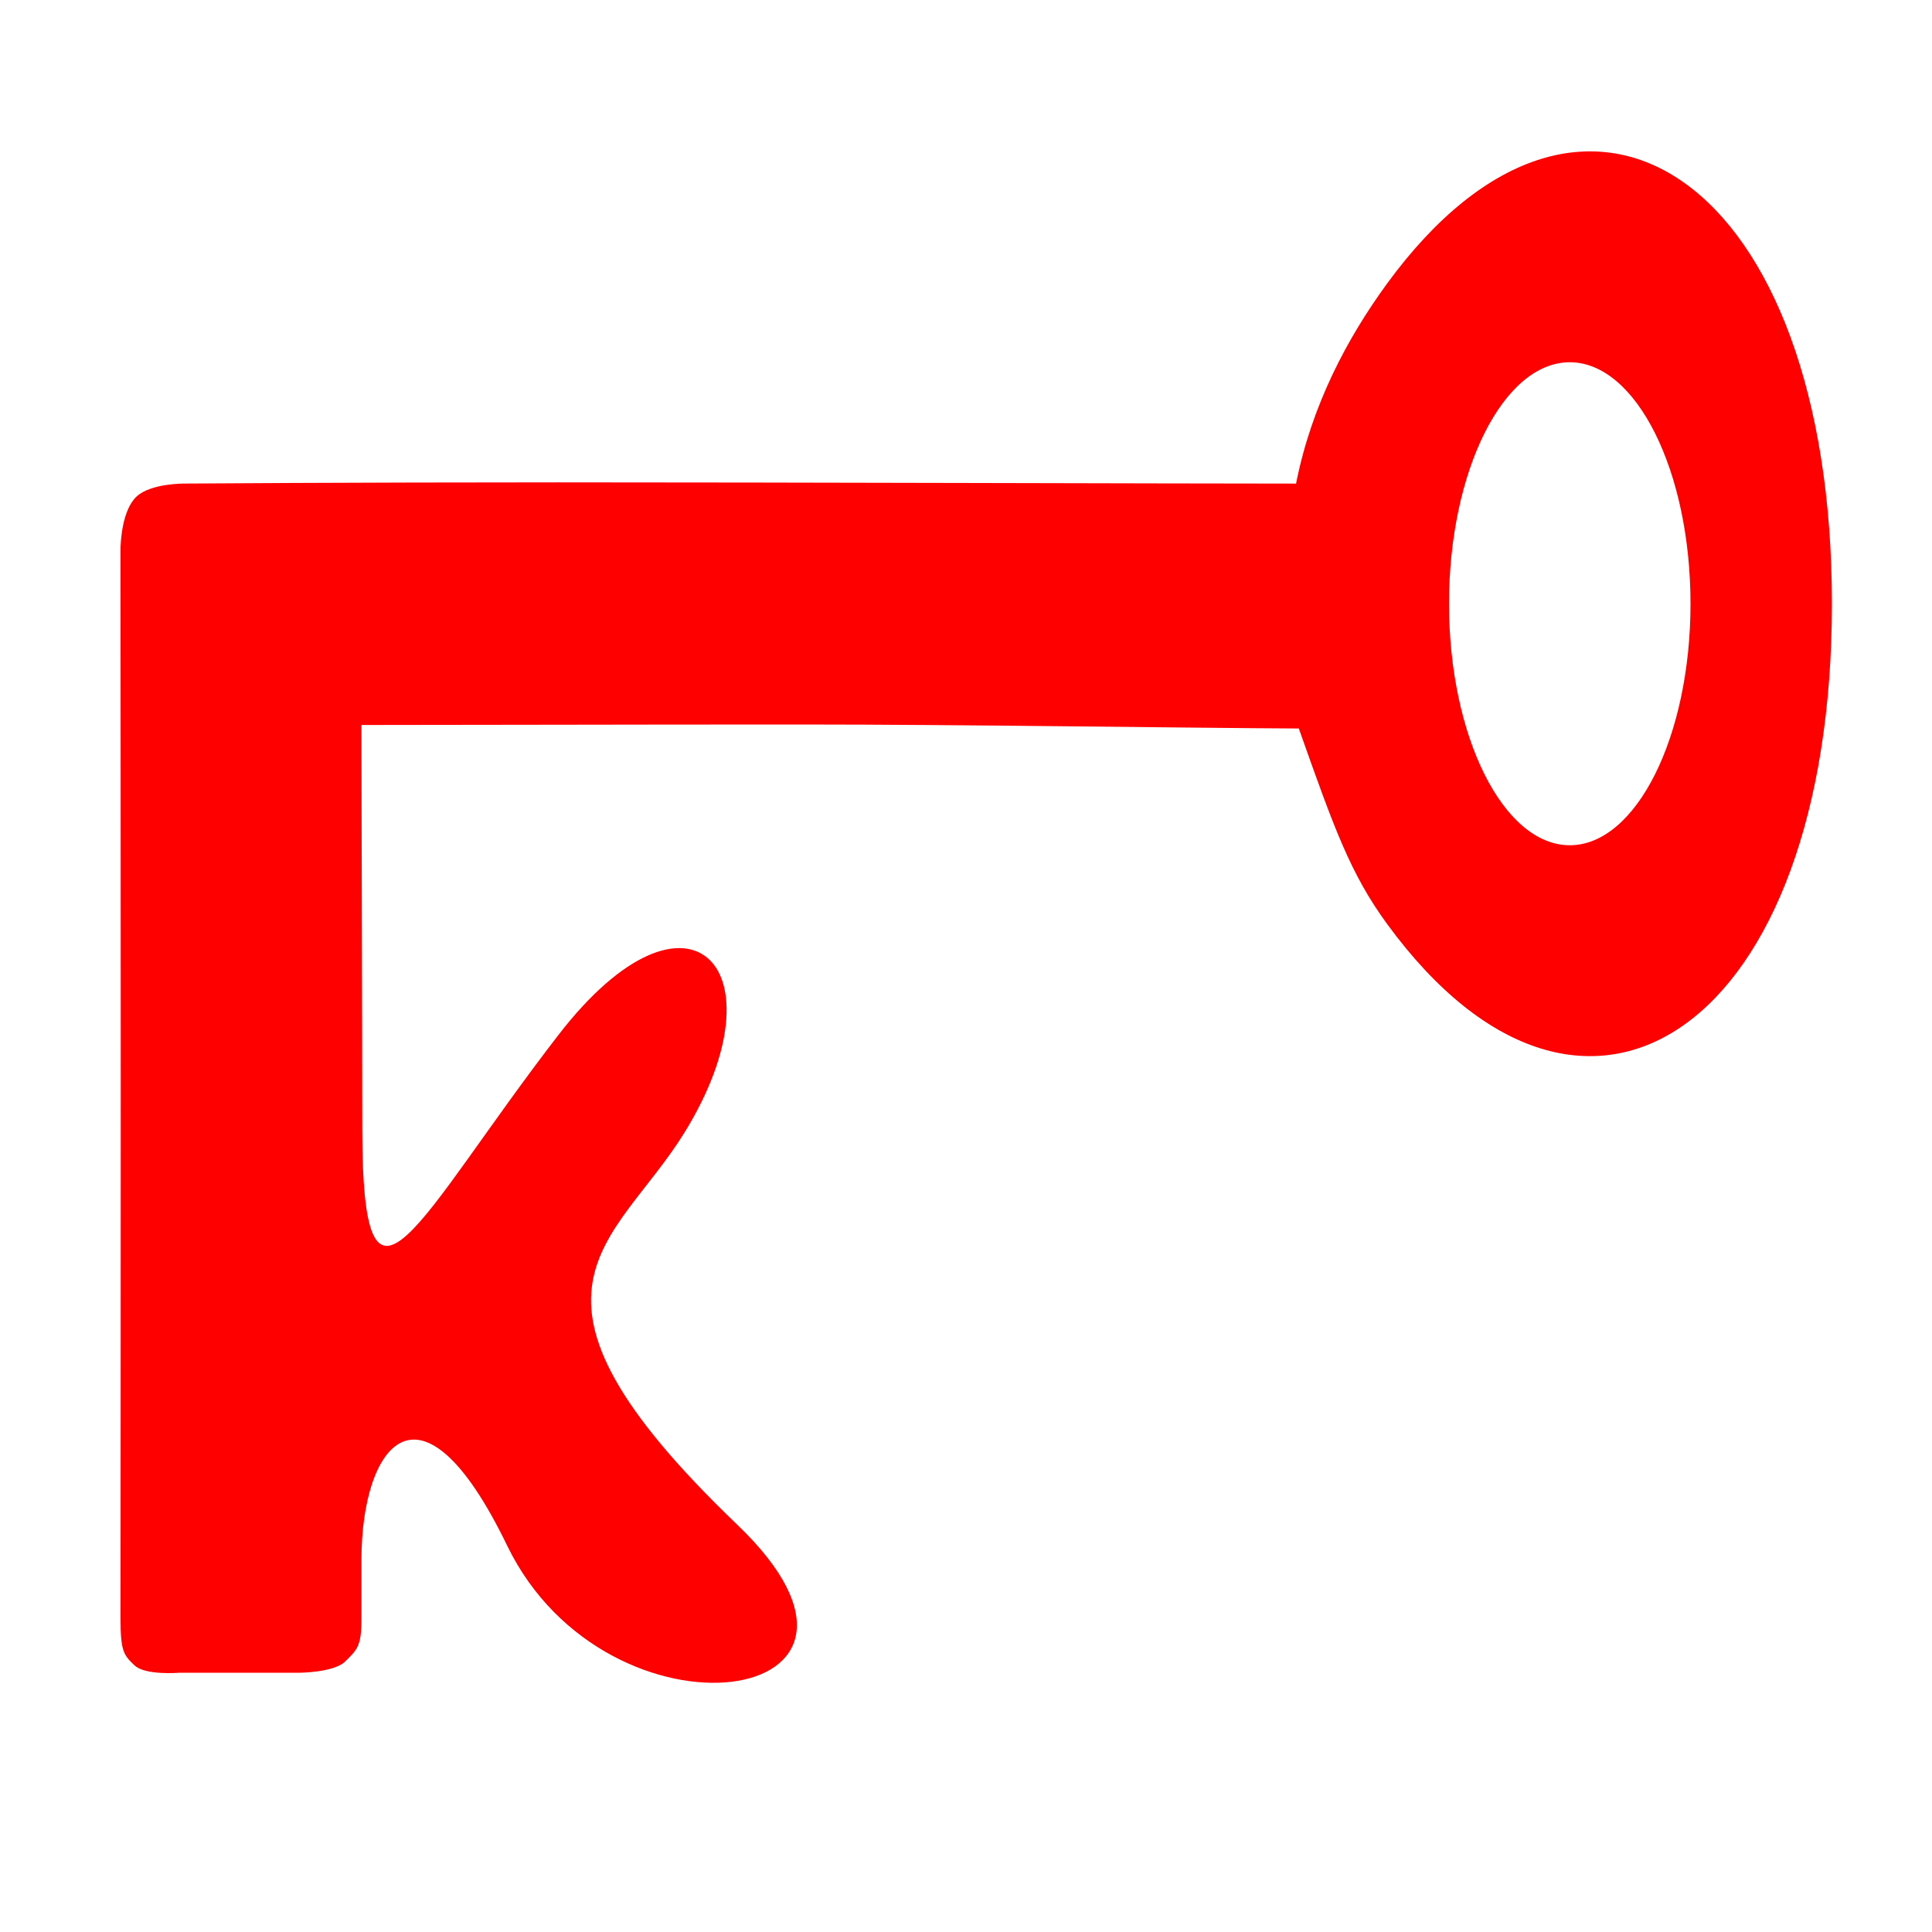
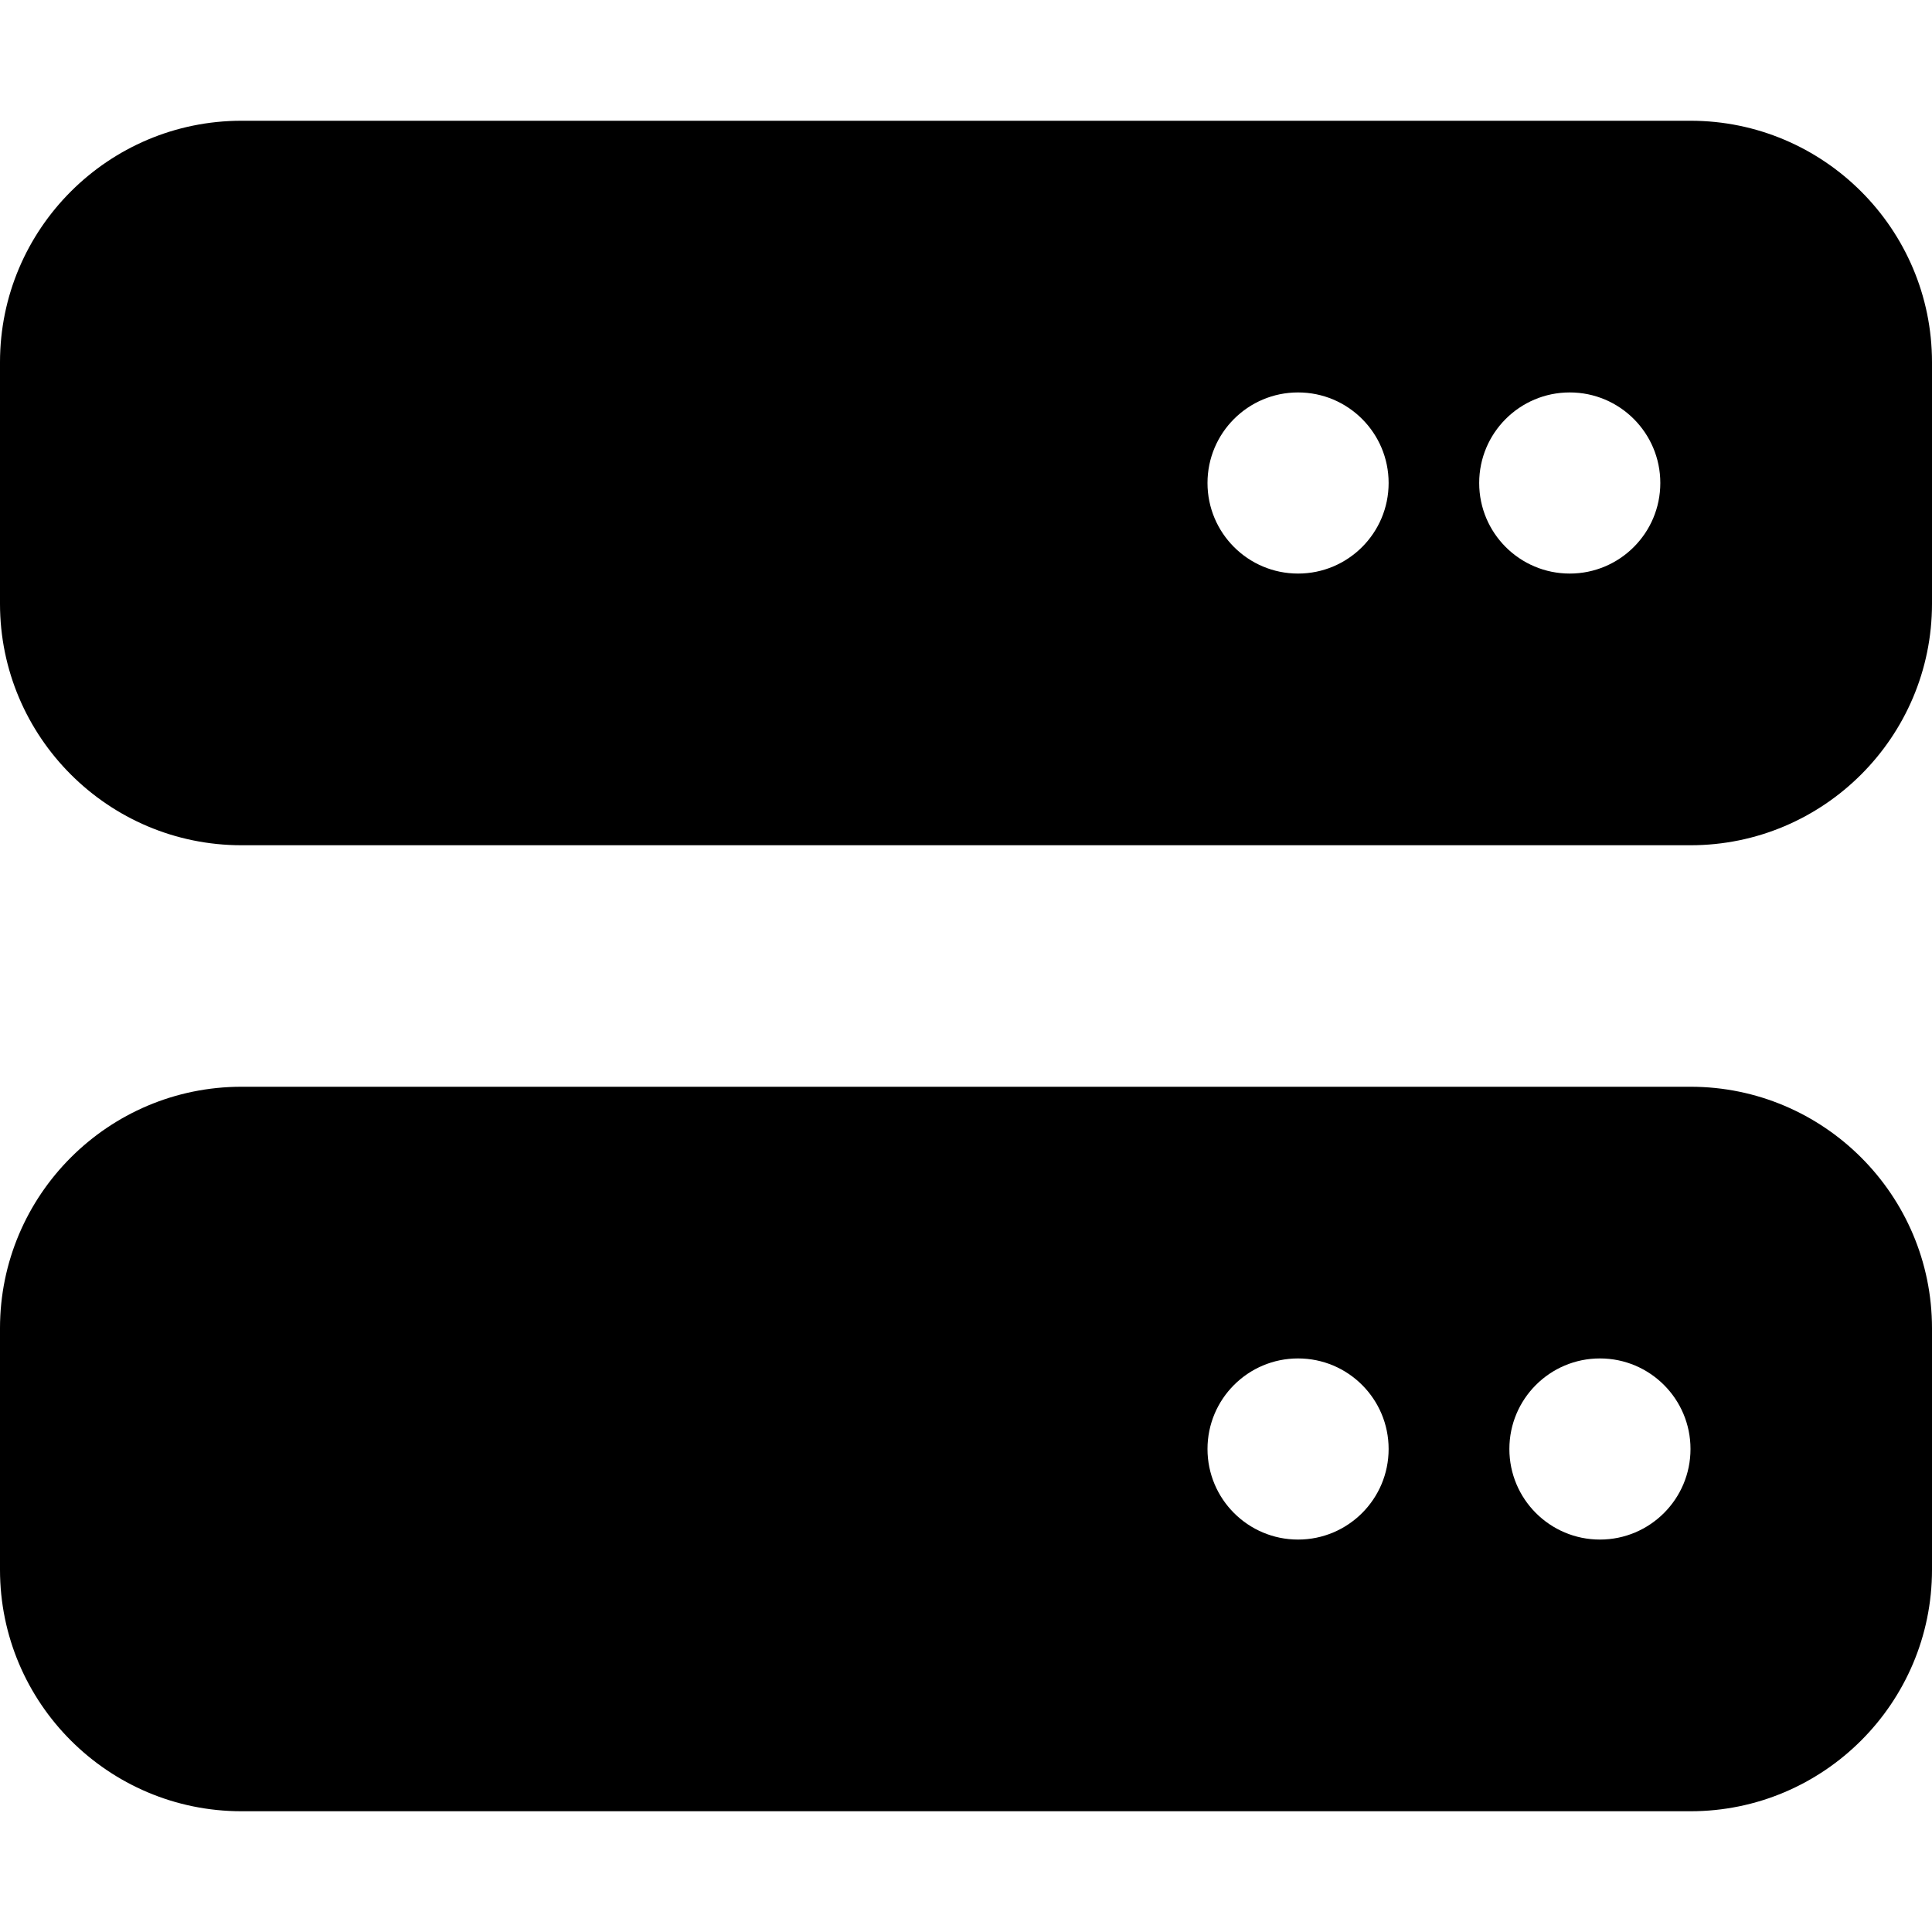
- <svg xmlns="http://www.w3.org/2000/svg" width="200mm" height="200mm" viewBox="0 0 200 200" version="1.1" id="svg8">
-   <defs id="defs2" />
-   <g id="layer1" transform="translate(0,-97)">
-     <path style="fill:#ff0000;stroke-width:12.5;fill-opacity:1" d="m 12.5,209.5 c 0,-33.024 -0.019,-35.713 -0.026,-55.507 -3.43e-4,-1.019 0.188,-4.204 1.66,-5.588 1.471,-1.384 4.964,-1.347 4.964,-1.347 0,0 17.094,-0.125 38.637,-0.125 23.625,0 64.606,0.129 76.434,0.129 1.602,-8.107 5.294,-15.063 9.431,-20.721 20.626,-28.207 46.037,-10.627 46.037,33.16 0,43.787 -25.412,61.367 -46.037,33.16 -3.811,-5.211 -5.483,-9.9 -9.147,-20.247 C 123.369,172.364 99.405,172 82.997,172 c -20.051,0 -34.037,0.051 -45.579,0.051 0,9.867 0.082,31.224 0.082,41.713 0,23.336 5.682,9.333 20.289,-9.601 13.537,-17.548 23.531,-6.919 13.086,10.046 -7.226,11.736 -20.035,16.217 5.44,40.625 C 96.104,273.795 62.924,278.514 52.5,257 c -9.066,-18.712 -15.082,-10.252 -15.082,1.415 0,1.177 0.007,4.319 0,6.269 -0.011,2.773 -0.484,3.108 -1.664,4.294 -1.179,1.186 -4.854,1.186 -4.854,1.186 h -8.625 -3.754 c 0,0 -3.492,0.291 -4.599,-0.768 -1.107,-1.06 -1.447,-1.407 -1.445,-4.901 C 12.484,253.123 12.5,231.237 12.5,209.5 Z m 162.5,-50 c 0,-13.75 -5.625,-25 -12.5,-25 -6.875,0 -12.5,11.25 -12.5,25 0,13.75 5.625,25 12.5,25 6.875,0 12.5,-11.25 12.5,-25 z" id="path8033" />
-   </g>
+ <svg xmlns="http://www.w3.org/2000/svg" viewBox="0 0 512 512">
+   <path d="M64 32C28.7 32 0 60.7 0 96v64c0 35.3 28.7 64 64 64H448c35.3 0 64-28.7 64-64V96c0-35.3-28.7-64-64-64H64zm280 72a24 24 0 1 1 0 48 24 24 0 1 1 0-48zm48 24a24 24 0 1 1 48 0 24 24 0 1 1 -48 0zM64 288c-35.3 0-64 28.7-64 64v64c0 35.3 28.7 64 64 64H448c35.3 0 64-28.7 64-64V352c0-35.3-28.7-64-64-64H64zm280 72a24 24 0 1 1 0 48 24 24 0 1 1 0-48zm56 24a24 24 0 1 1 48 0 24 24 0 1 1 -48 0z" />
</svg>
